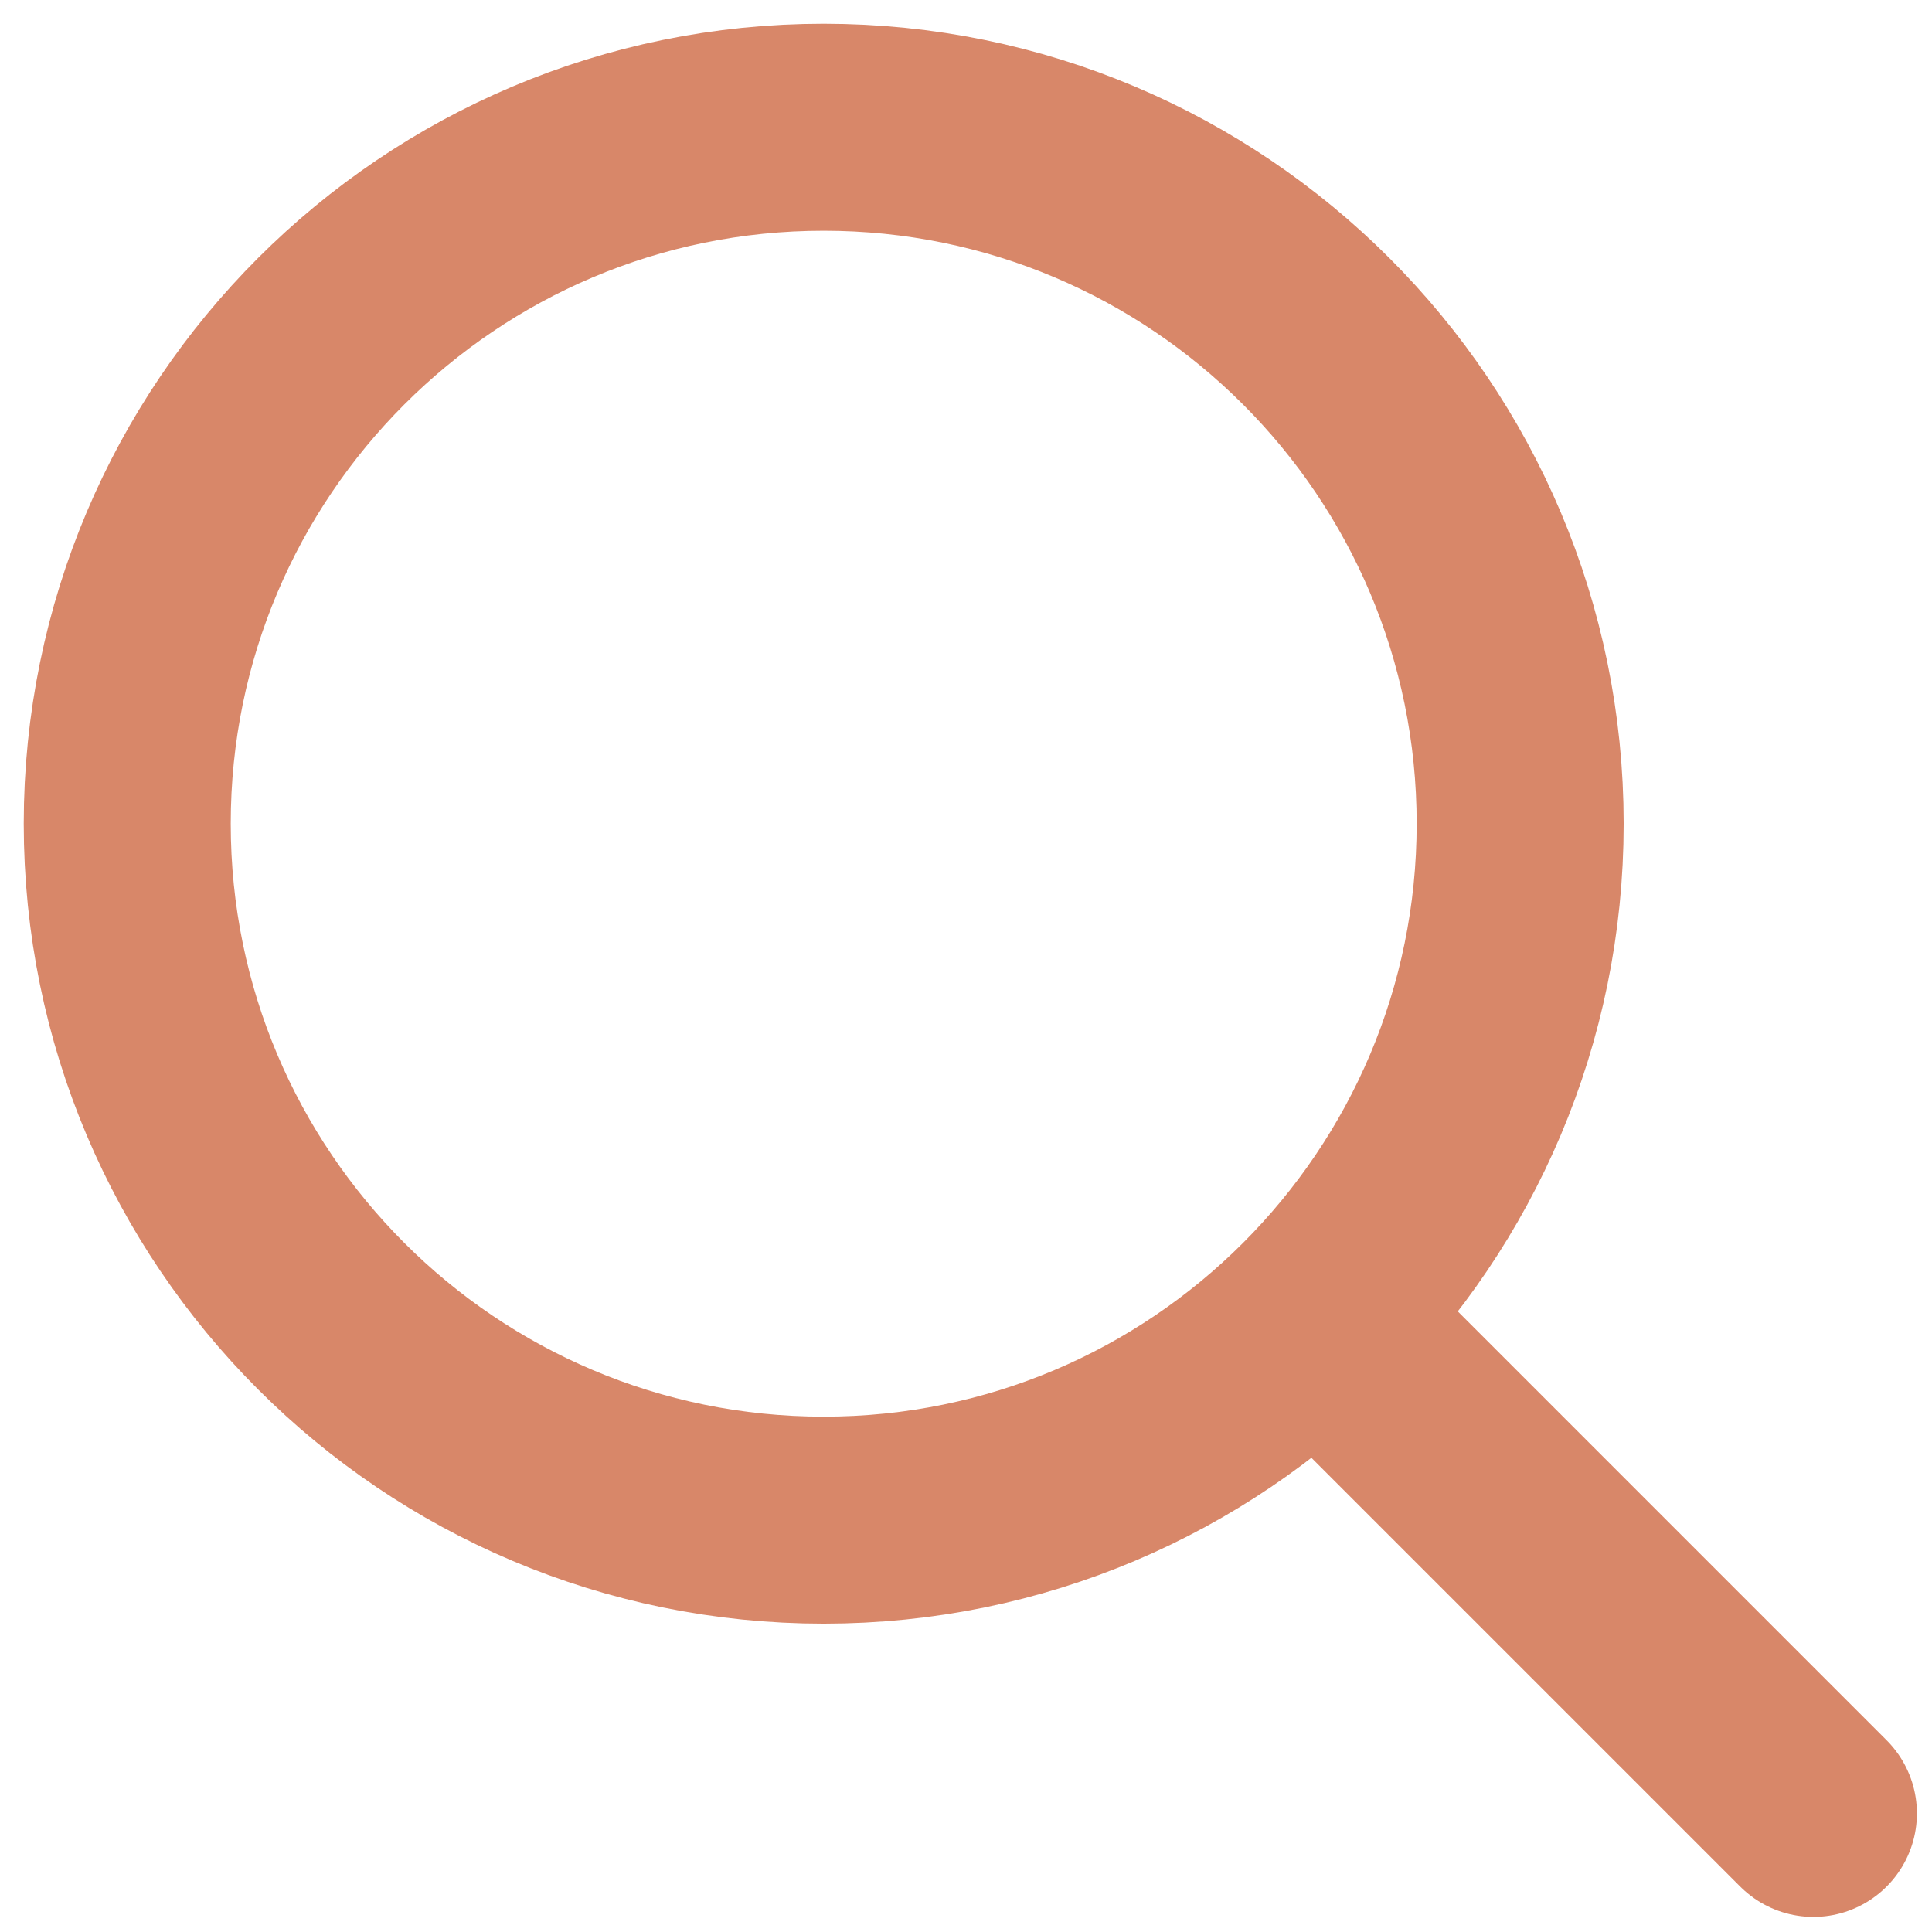
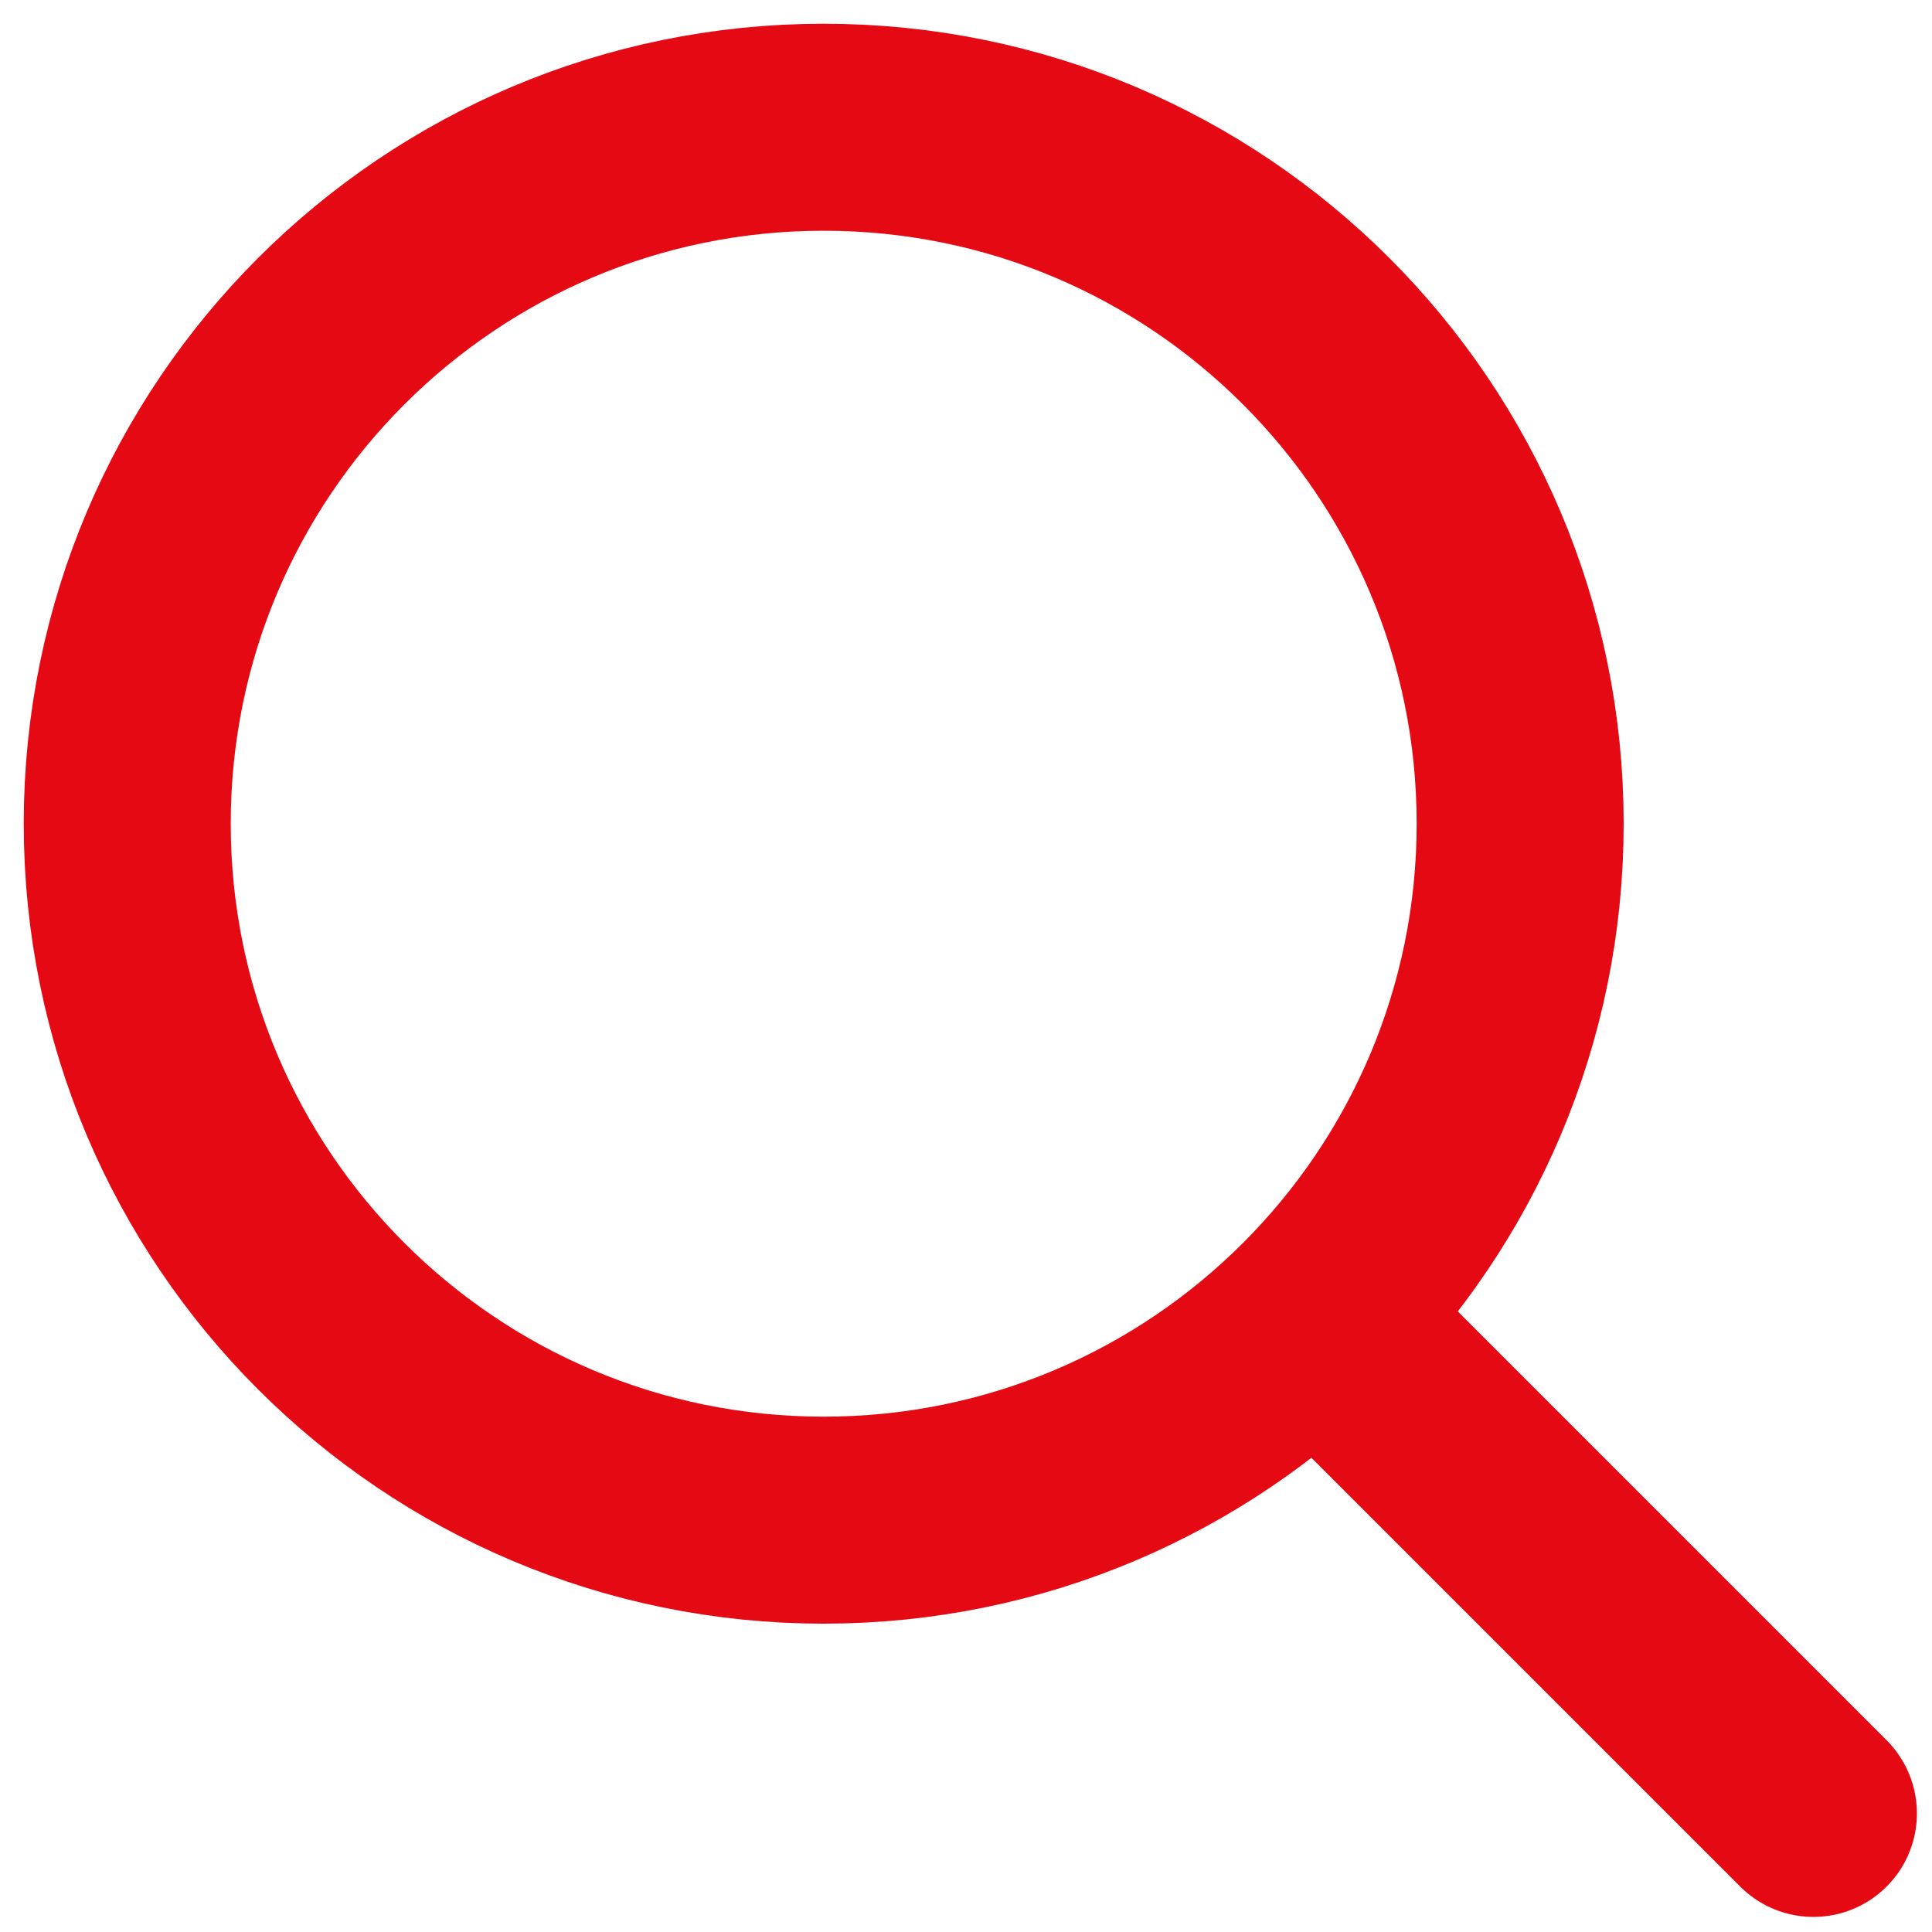
<svg xmlns="http://www.w3.org/2000/svg" width="42" height="42" viewBox="0 0 42 42" fill="none">
-   <path d="M29.859 29.859L39.422 39.422" stroke="#D88769" stroke-width="4.5" stroke-linecap="round" stroke-linejoin="round" />
-   <path d="M17.906 33.047C26.268 33.047 33.047 26.268 33.047 17.906C33.047 9.544 26.268 2.766 17.906 2.766C9.544 2.766 2.766 9.544 2.766 17.906C2.766 26.268 9.544 33.047 17.906 33.047Z" stroke="#D88769" stroke-width="4.5" stroke-linecap="round" stroke-linejoin="round" />
+   <path d="M29.859 29.859L39.422 39.422" stroke="#E50914" stroke-width="4.5" stroke-linecap="round" stroke-linejoin="round" />
+   <path d="M17.906 33.047C26.268 33.047 33.047 26.268 33.047 17.906C33.047 9.544 26.268 2.766 17.906 2.766C9.544 2.766 2.766 9.544 2.766 17.906C2.766 26.268 9.544 33.047 17.906 33.047Z" stroke="#E50914" stroke-width="4.5" stroke-linecap="round" stroke-linejoin="round" />
</svg>
